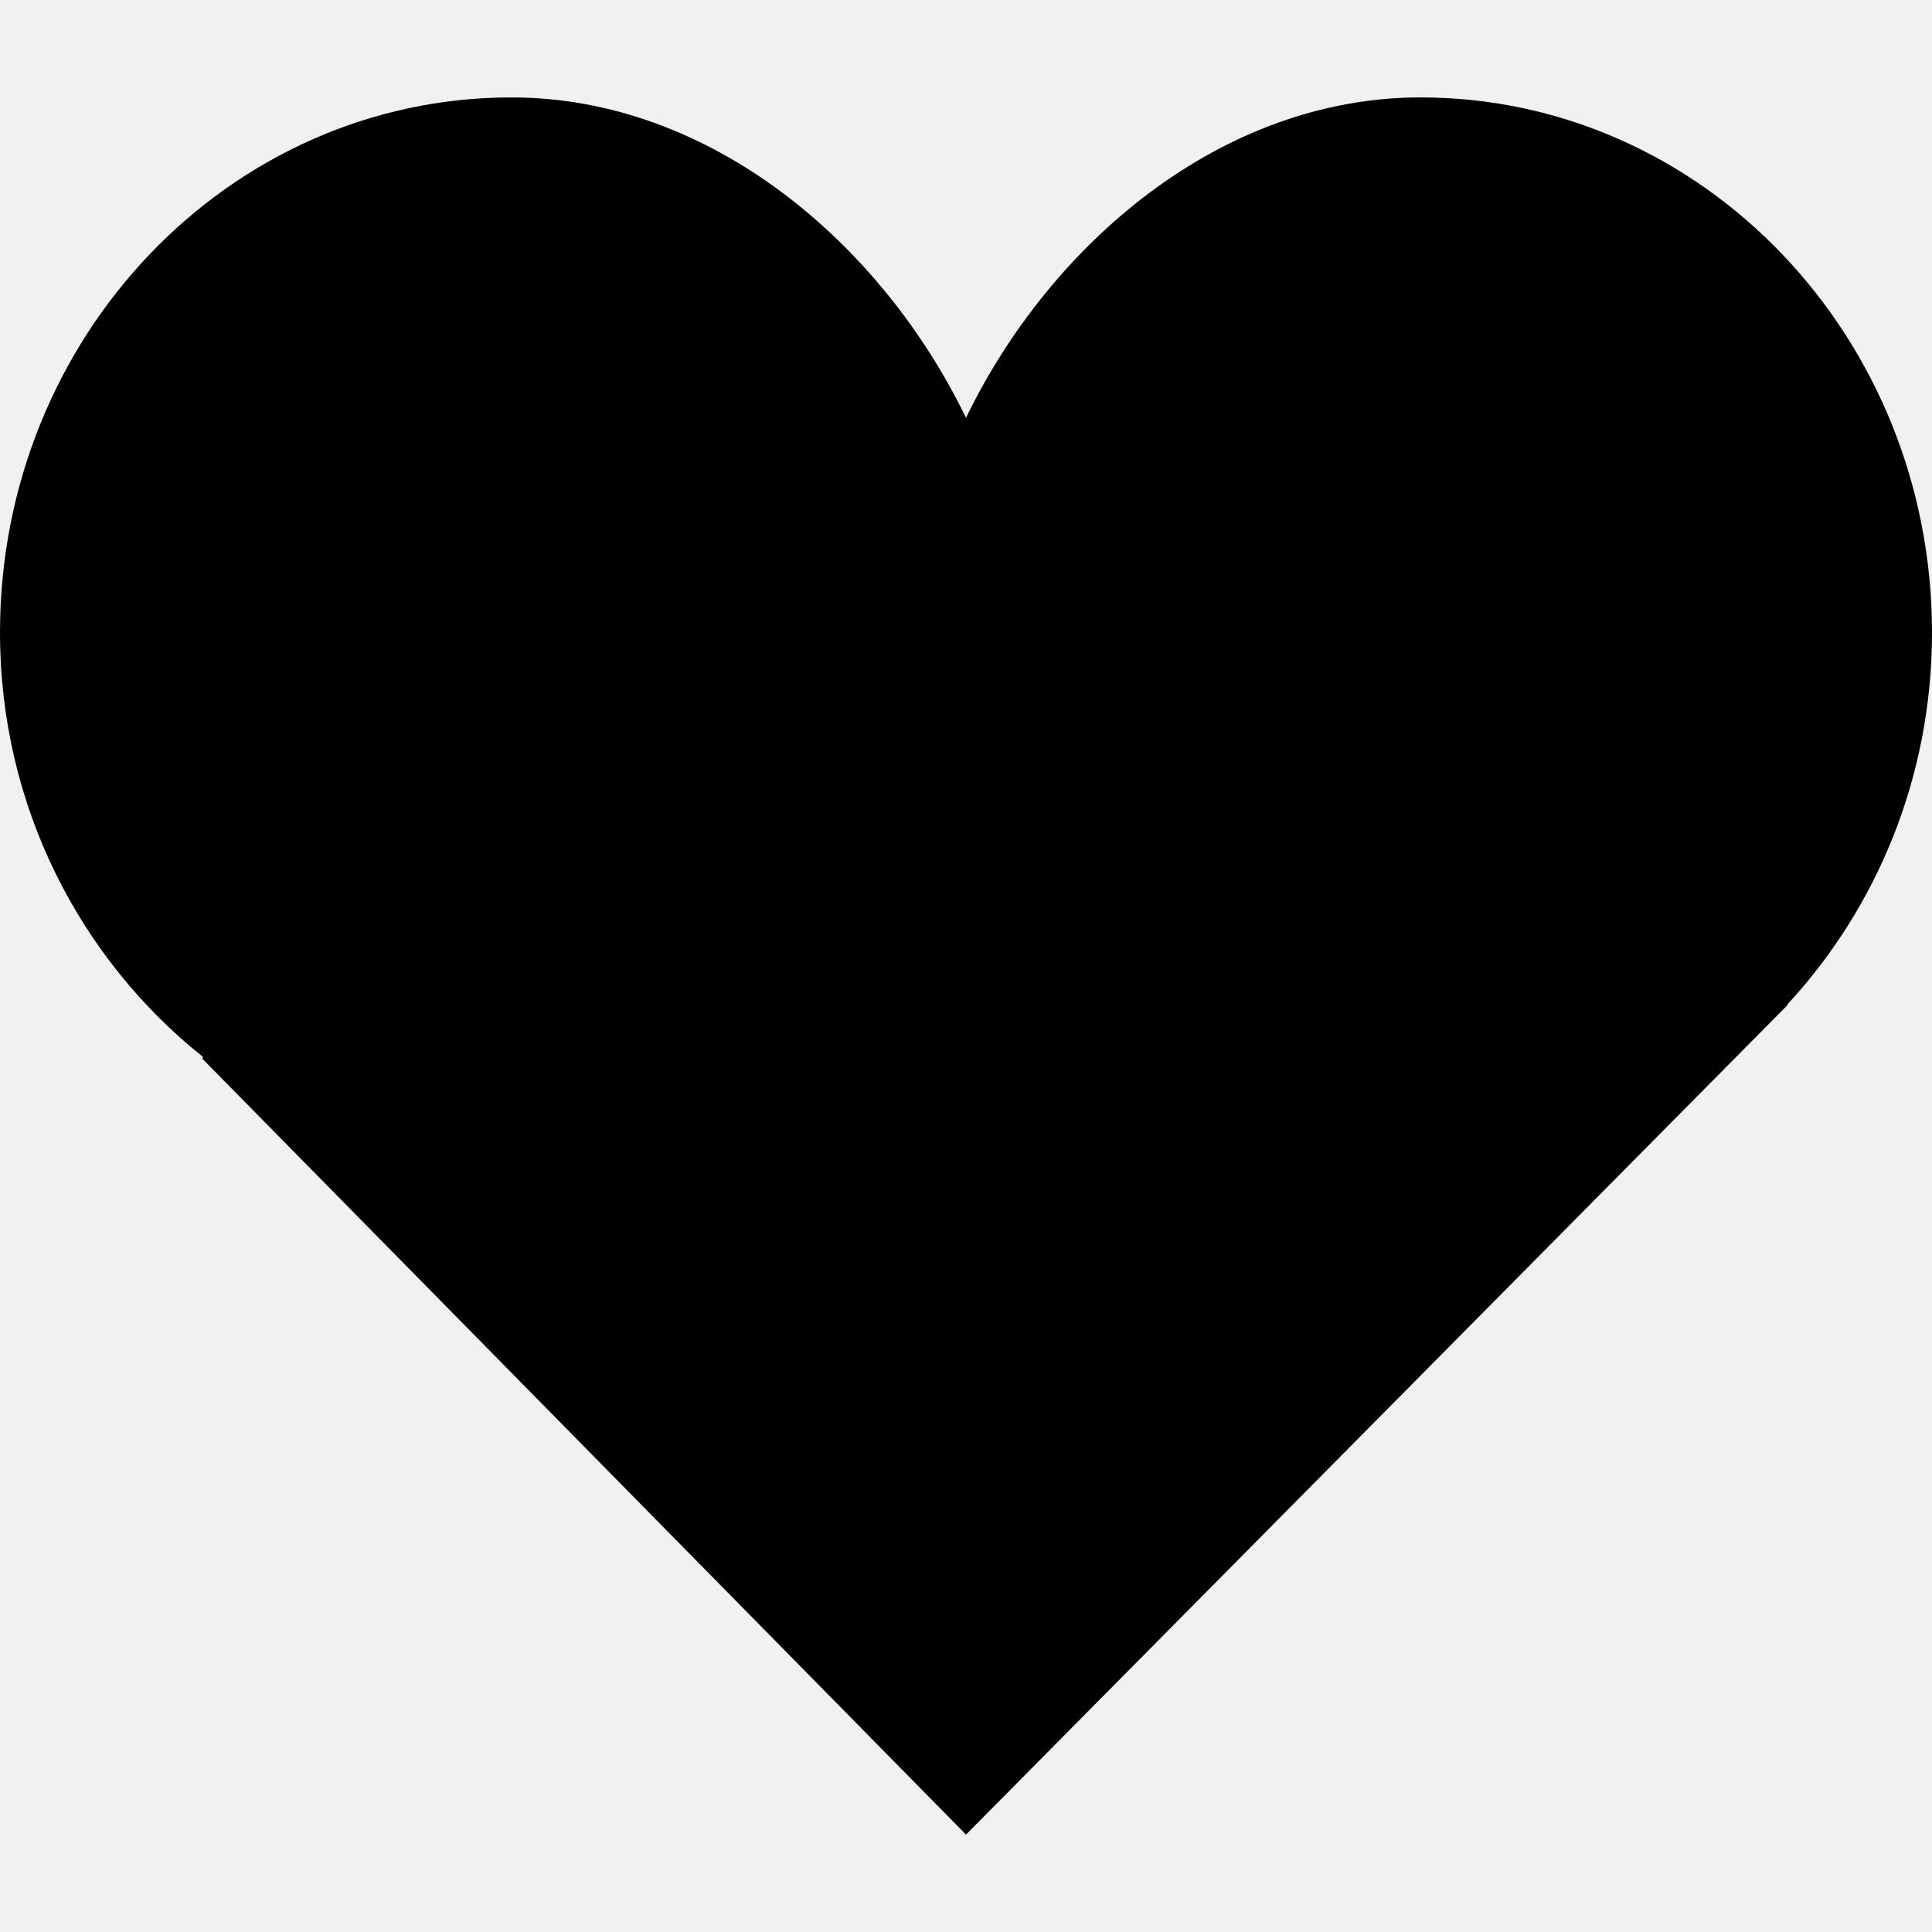
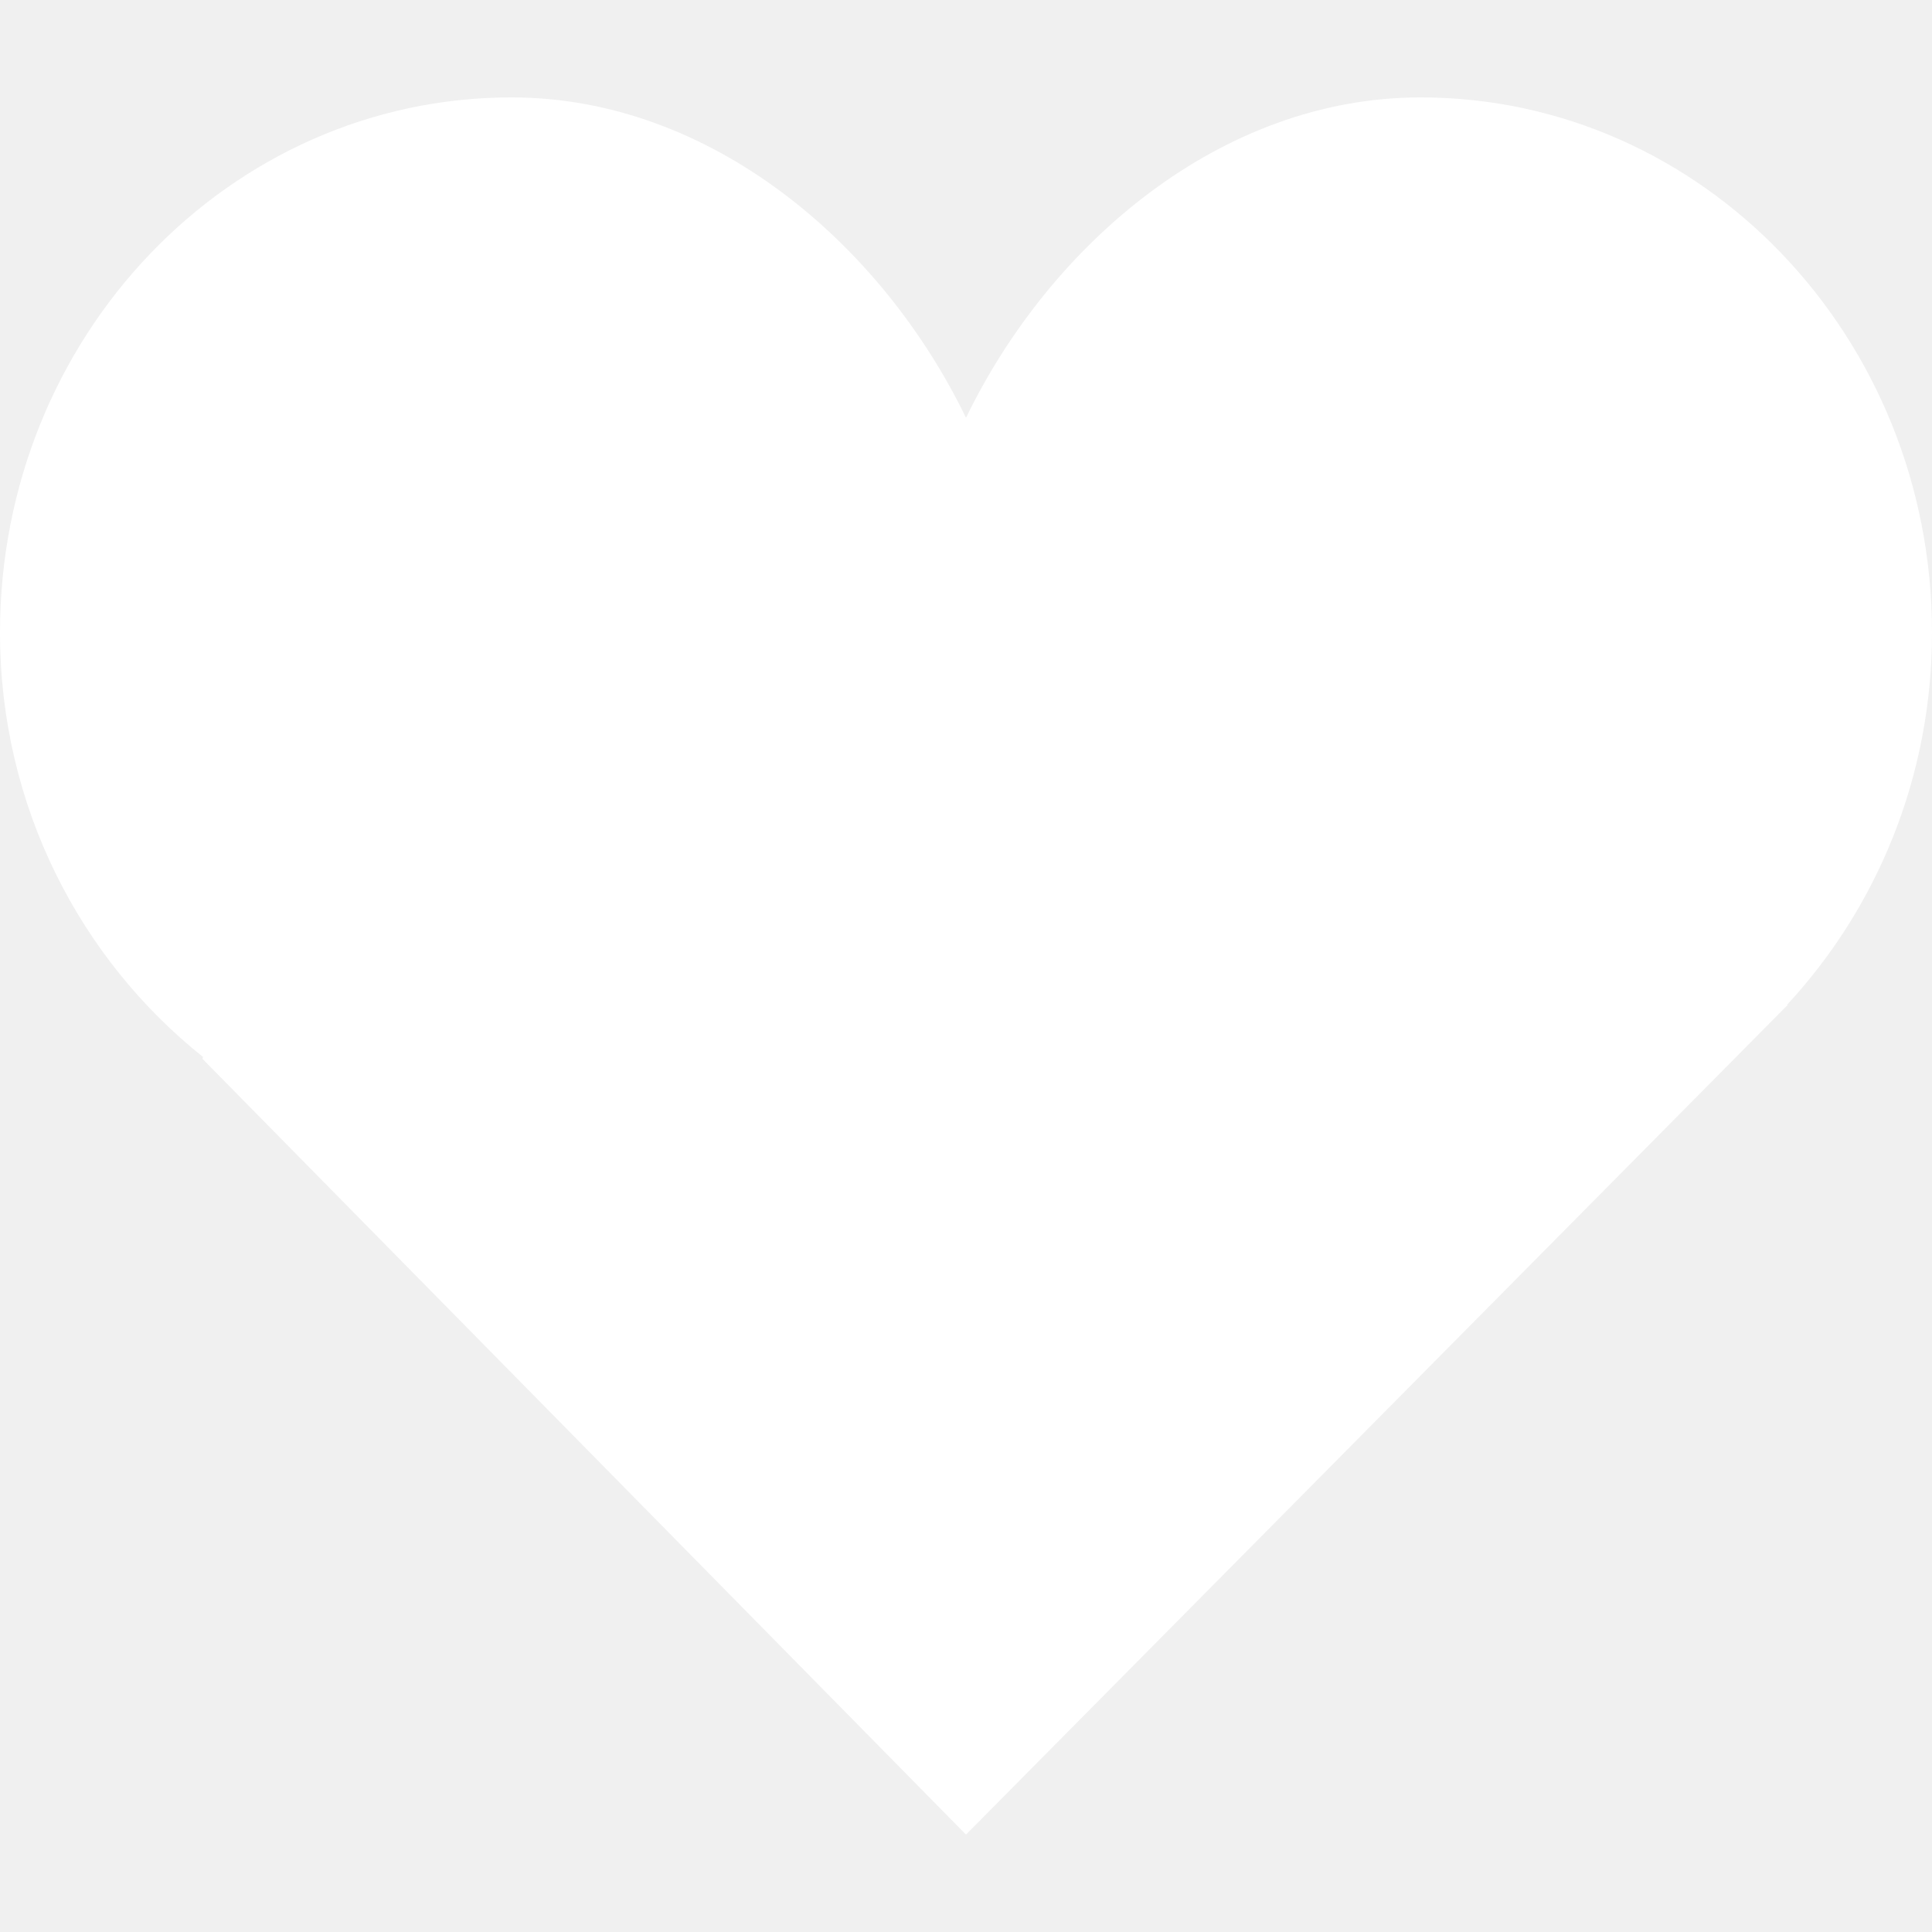
<svg xmlns="http://www.w3.org/2000/svg" version="1.1" id="Capa_1" x="0px" y="0px" viewBox="0 0 268.476 268.476" style="enable-background:new 0 0 268.476 268.476;" xml:space="preserve">
  <g id="Like">
-     <path style="fill-rule:evenodd;clip-rule:evenodd;" d="M268.476,87.904c0-41.074-31.832-74.368-71.067-74.368   c-27.714,0-51.448,20.315-63.171,44.523c-11.721-24.208-35.472-44.523-63.17-44.523C31.816,13.536,0,46.83,0,87.904   c0,24.142,11.165,45.383,28.208,58.972l-0.076,0.258L134.238,254.94l112.954-114.052c0.232-0.243,0.48-0.477,0.725-0.727   l0.479-0.485l-0.031-0.081C260.765,126.202,268.476,108.021,268.476,87.904z" />
+     <path fill="#fff" style="fill-rule:evenodd;clip-rule:evenodd;" d="M268.476,87.904c0-41.074-31.832-74.368-71.067-74.368   c-27.714,0-51.448,20.315-63.171,44.523c-11.721-24.208-35.472-44.523-63.17-44.523C31.816,13.536,0,46.83,0,87.904   c0,24.142,11.165,45.383,28.208,58.972l-0.076,0.258L134.238,254.94l112.954-114.052c0.232-0.243,0.48-0.477,0.725-0.727   l0.479-0.485l-0.031-0.081C260.765,126.202,268.476,108.021,268.476,87.904z" />
  </g>
  <g>
</g>
  <g>
</g>
  <g>
</g>
  <g>
</g>
  <g>
</g>
  <g>
</g>
  <g>
</g>
  <g>
</g>
  <g>
</g>
  <g>
</g>
  <g>
</g>
  <g>
</g>
  <g>
</g>
  <g>
</g>
  <g>
</g>
</svg>
